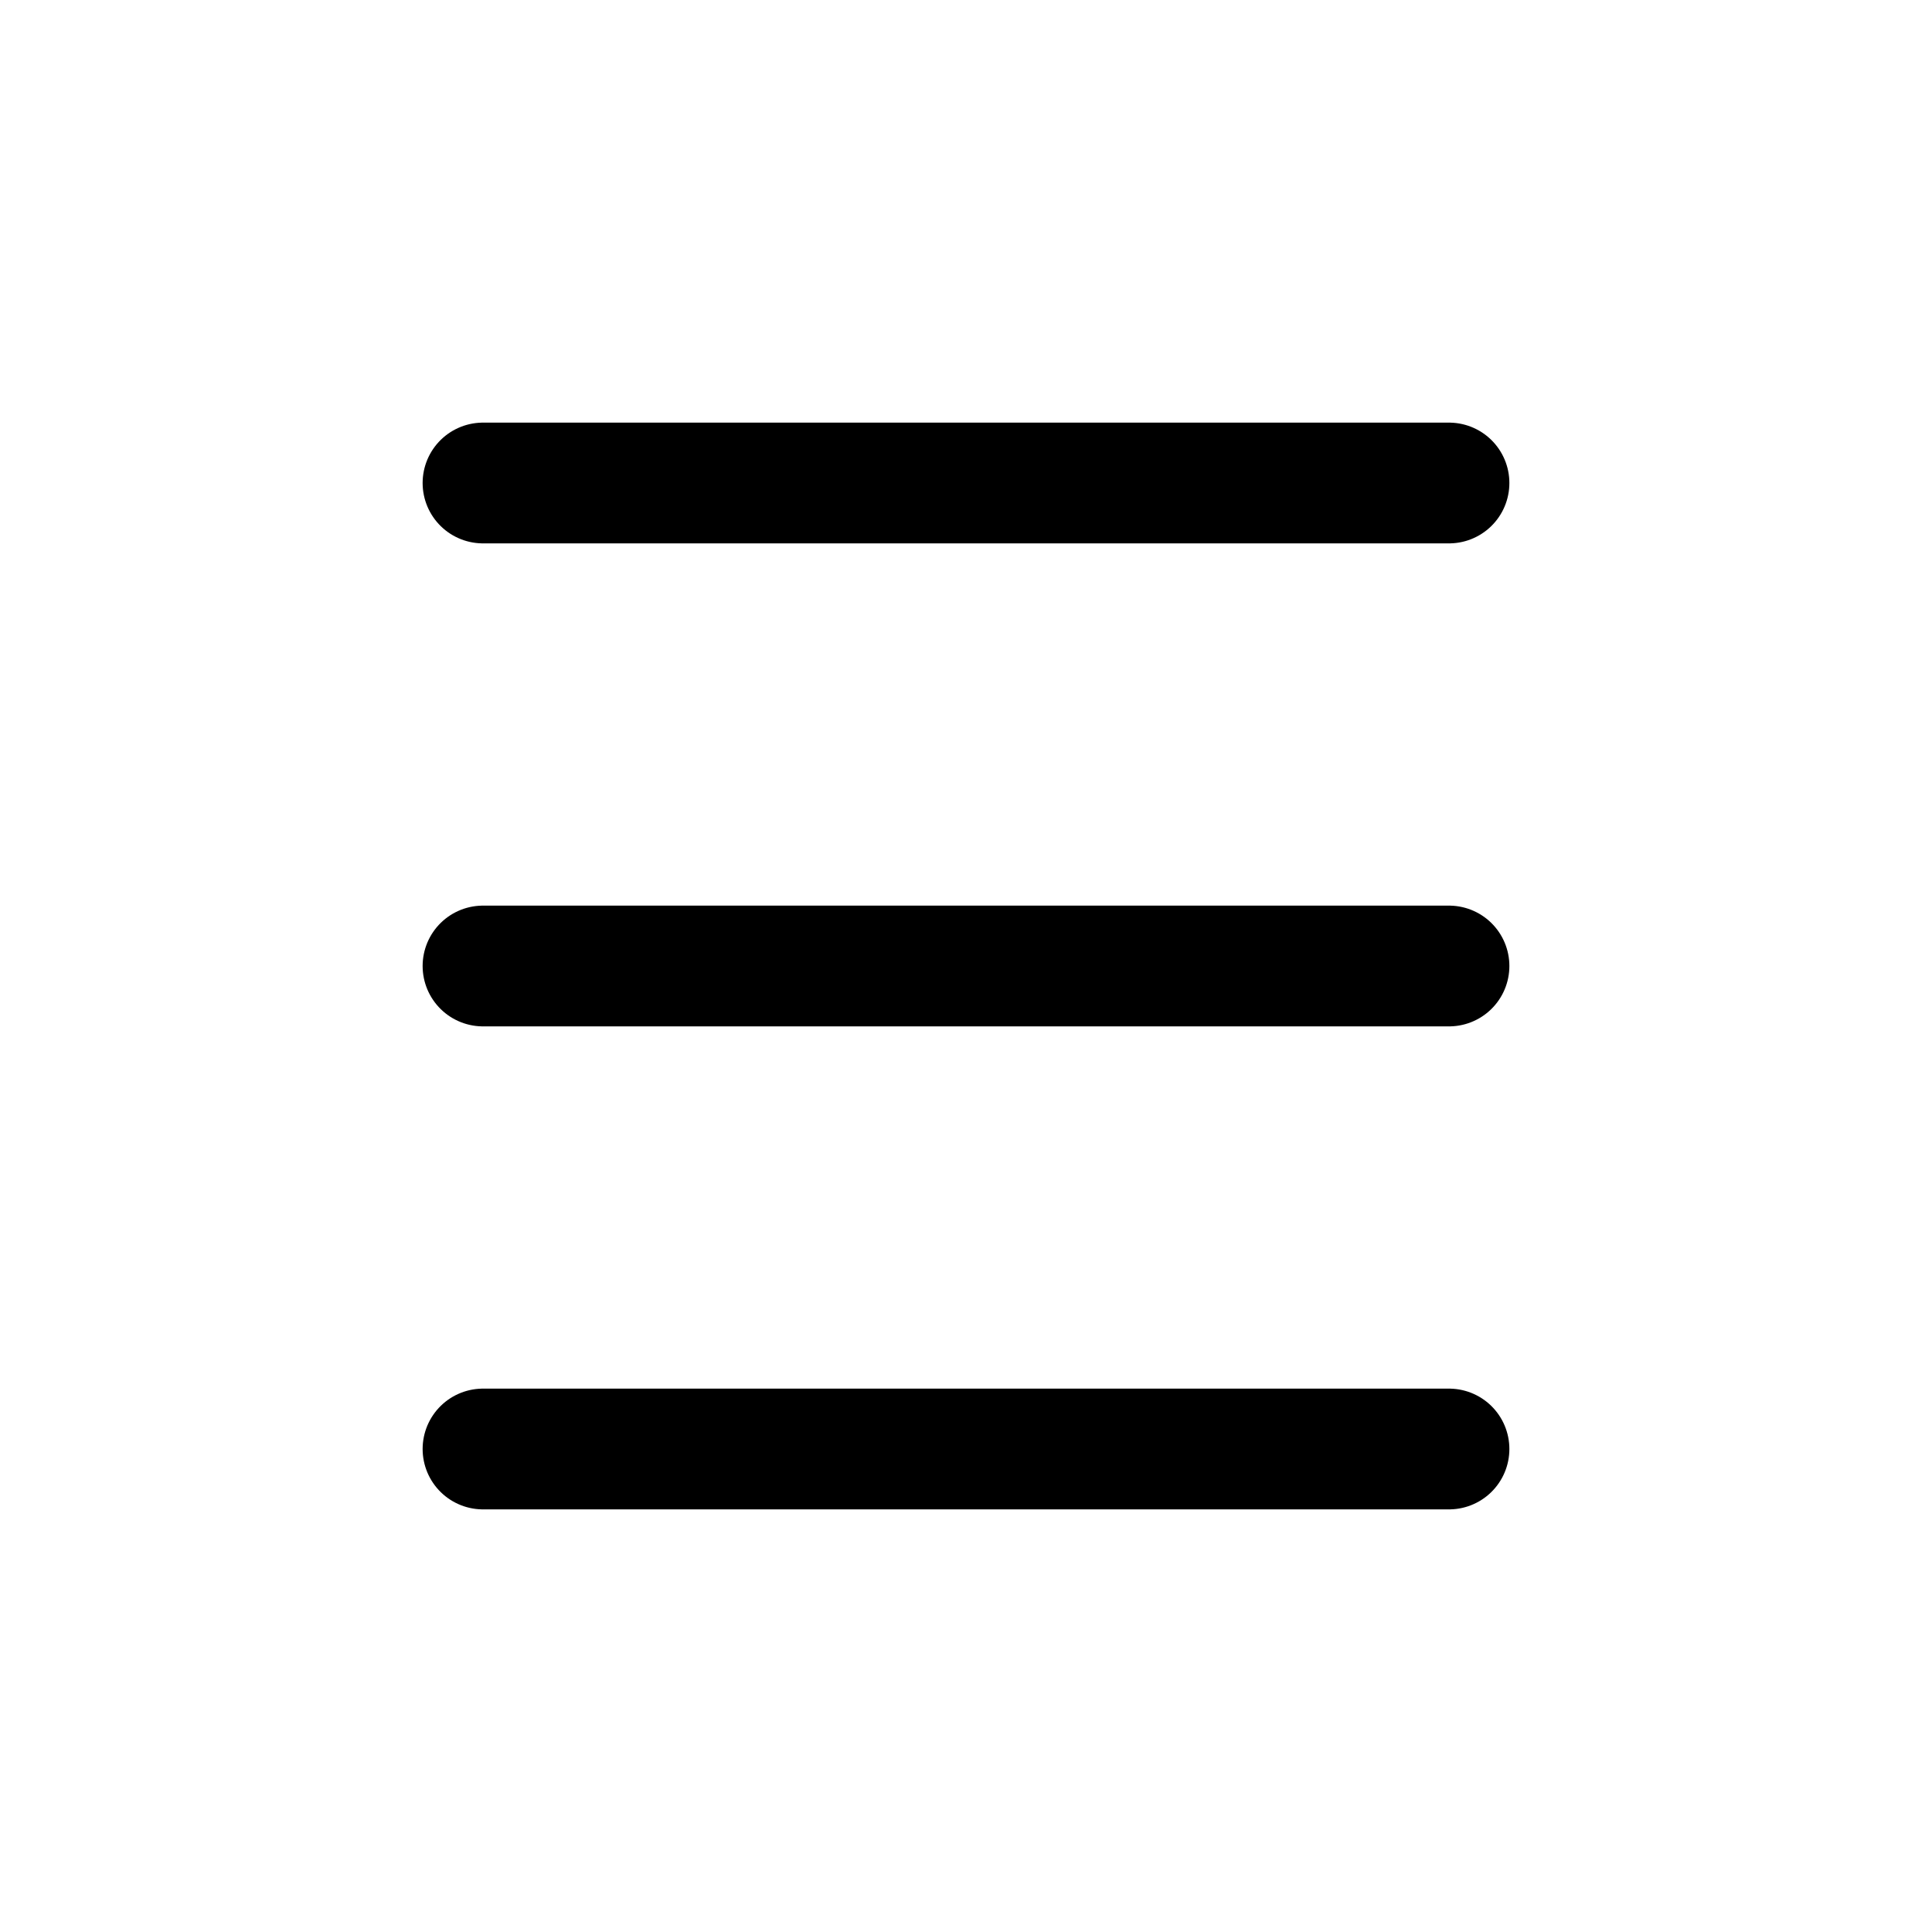
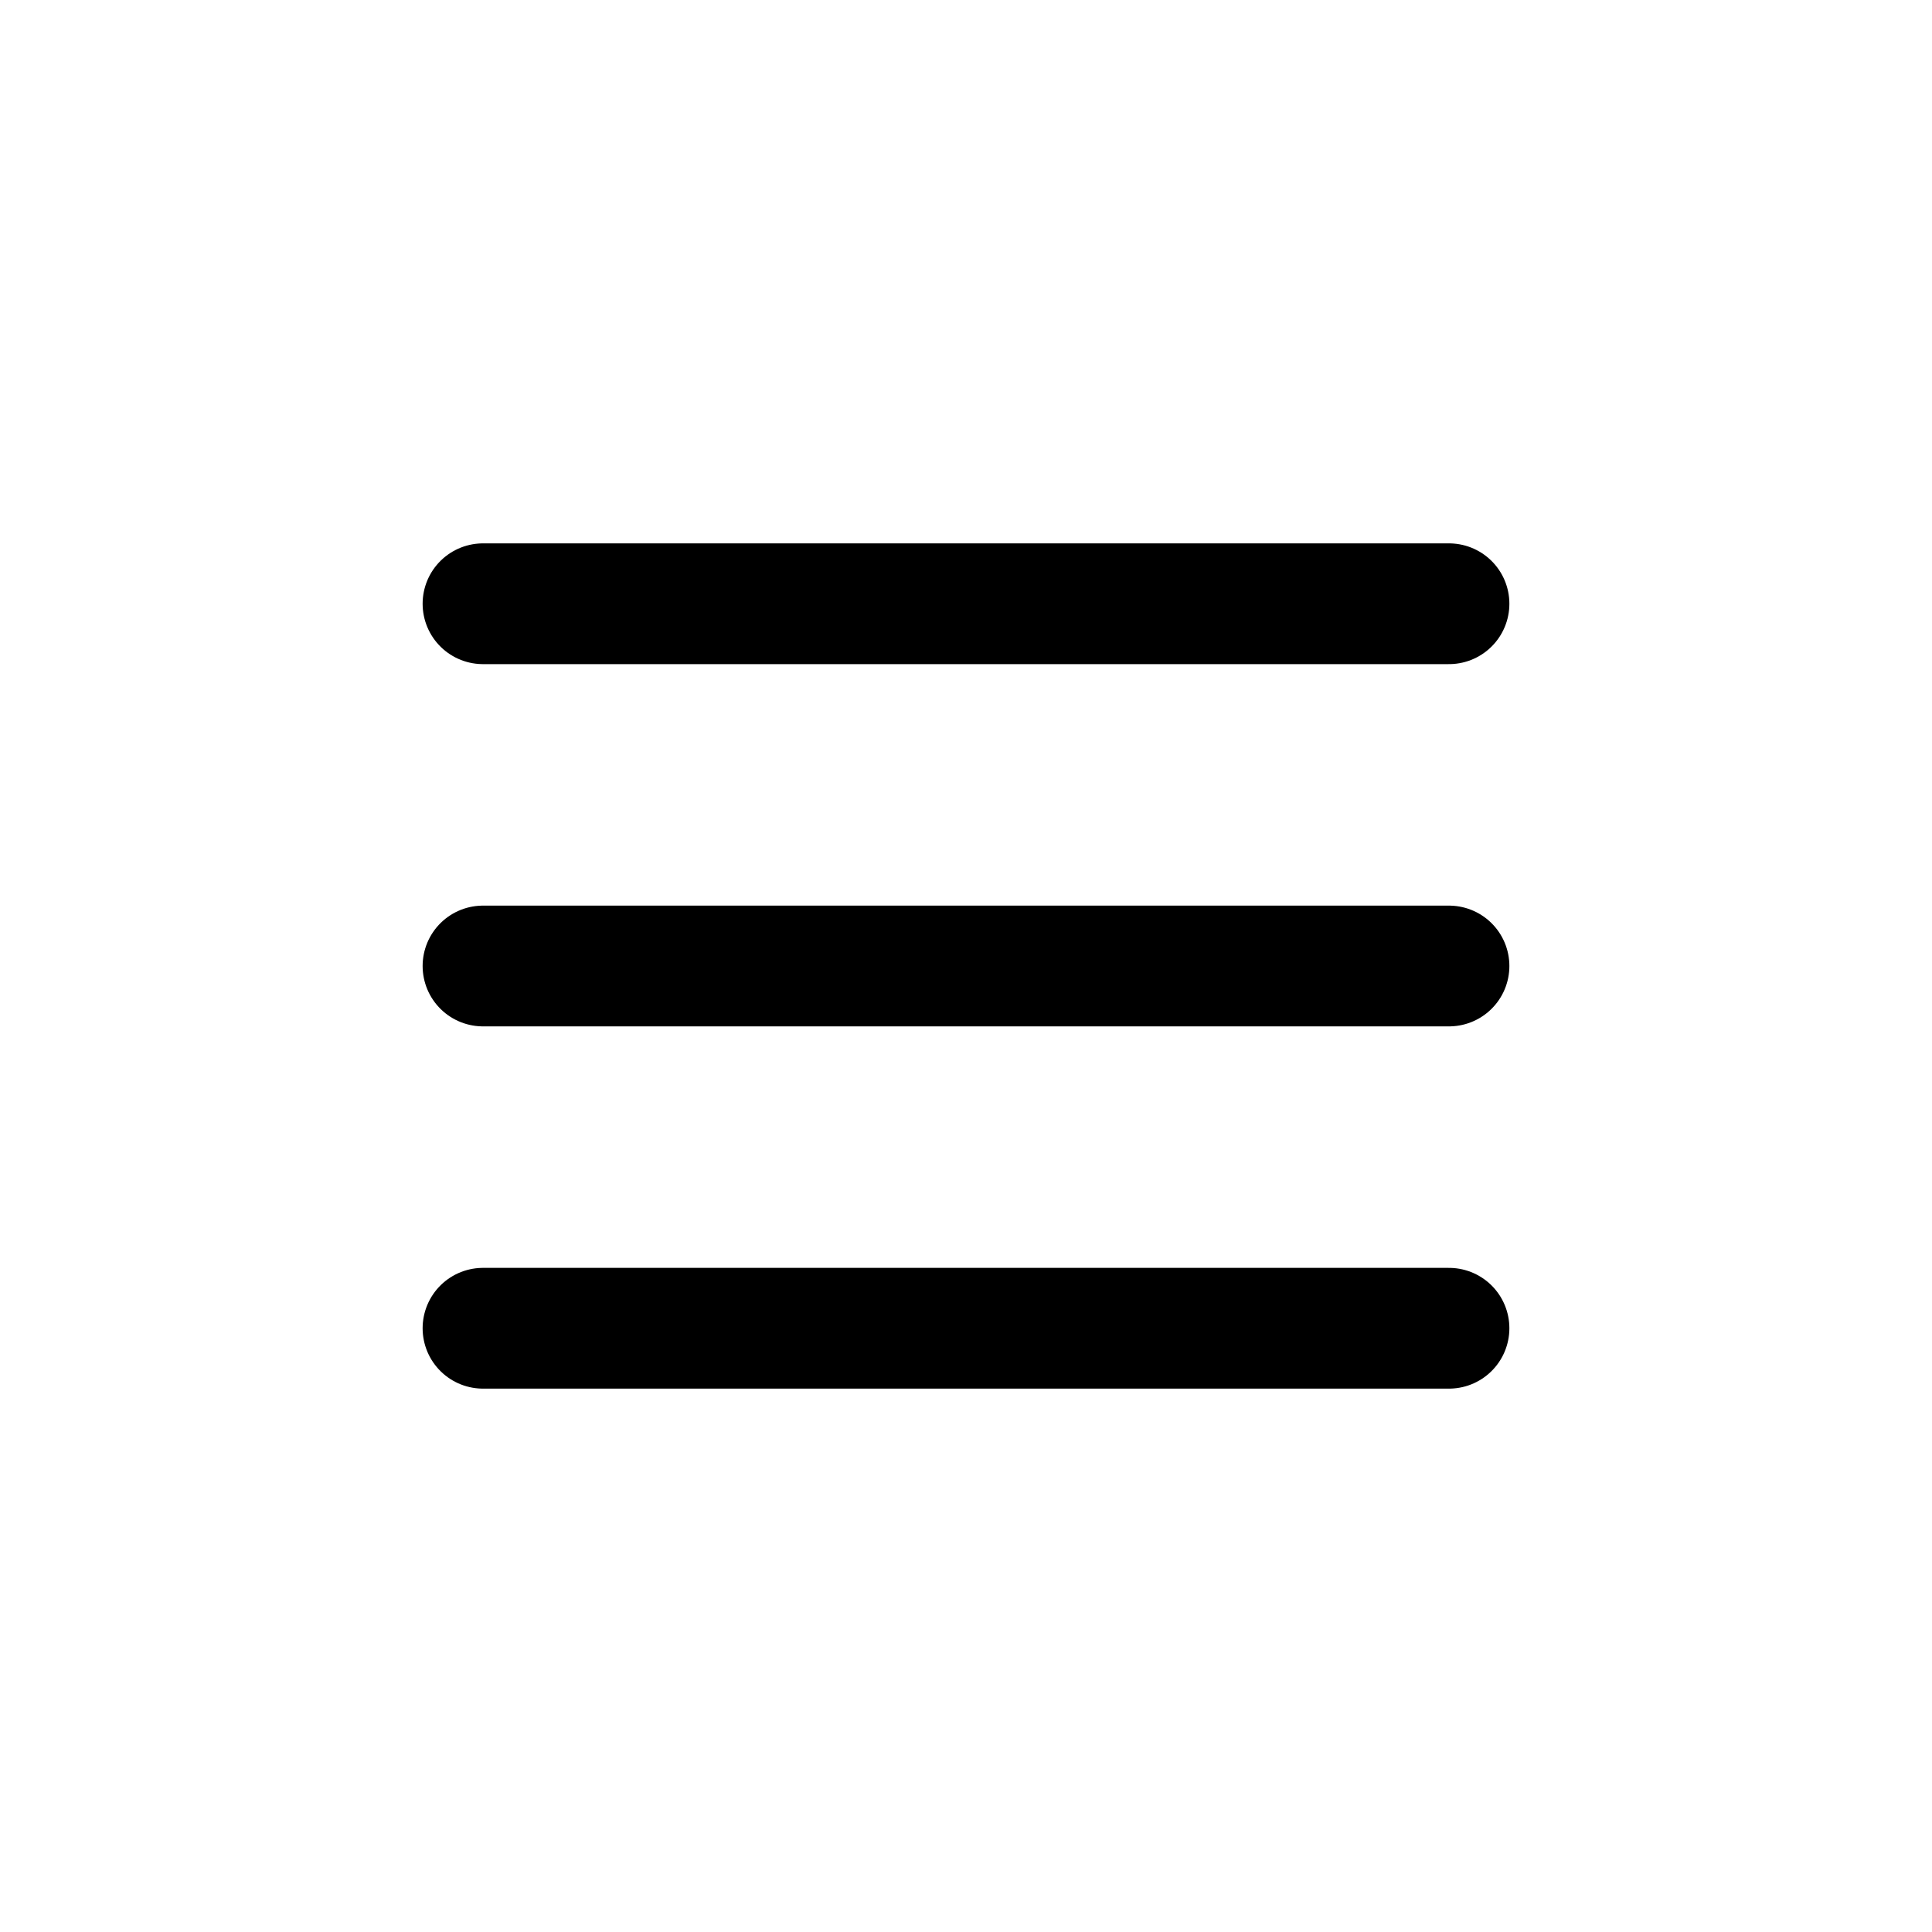
<svg xmlns="http://www.w3.org/2000/svg" width="16" height="16" viewBox="0 0 16 16" fill="none">
-   <path d="M4 12L12 12" stroke="black" stroke-linecap="round" />
+   <path d="M4 11L12 11" stroke="black" stroke-linecap="round" />
  <path d="M4 8L12 8" stroke="black" stroke-linecap="round" />
-   <path d="M4 4L12 4" stroke="black" stroke-linecap="round" />
+   <path d="M4 5L12 5" stroke="black" stroke-linecap="round" />
</svg>
